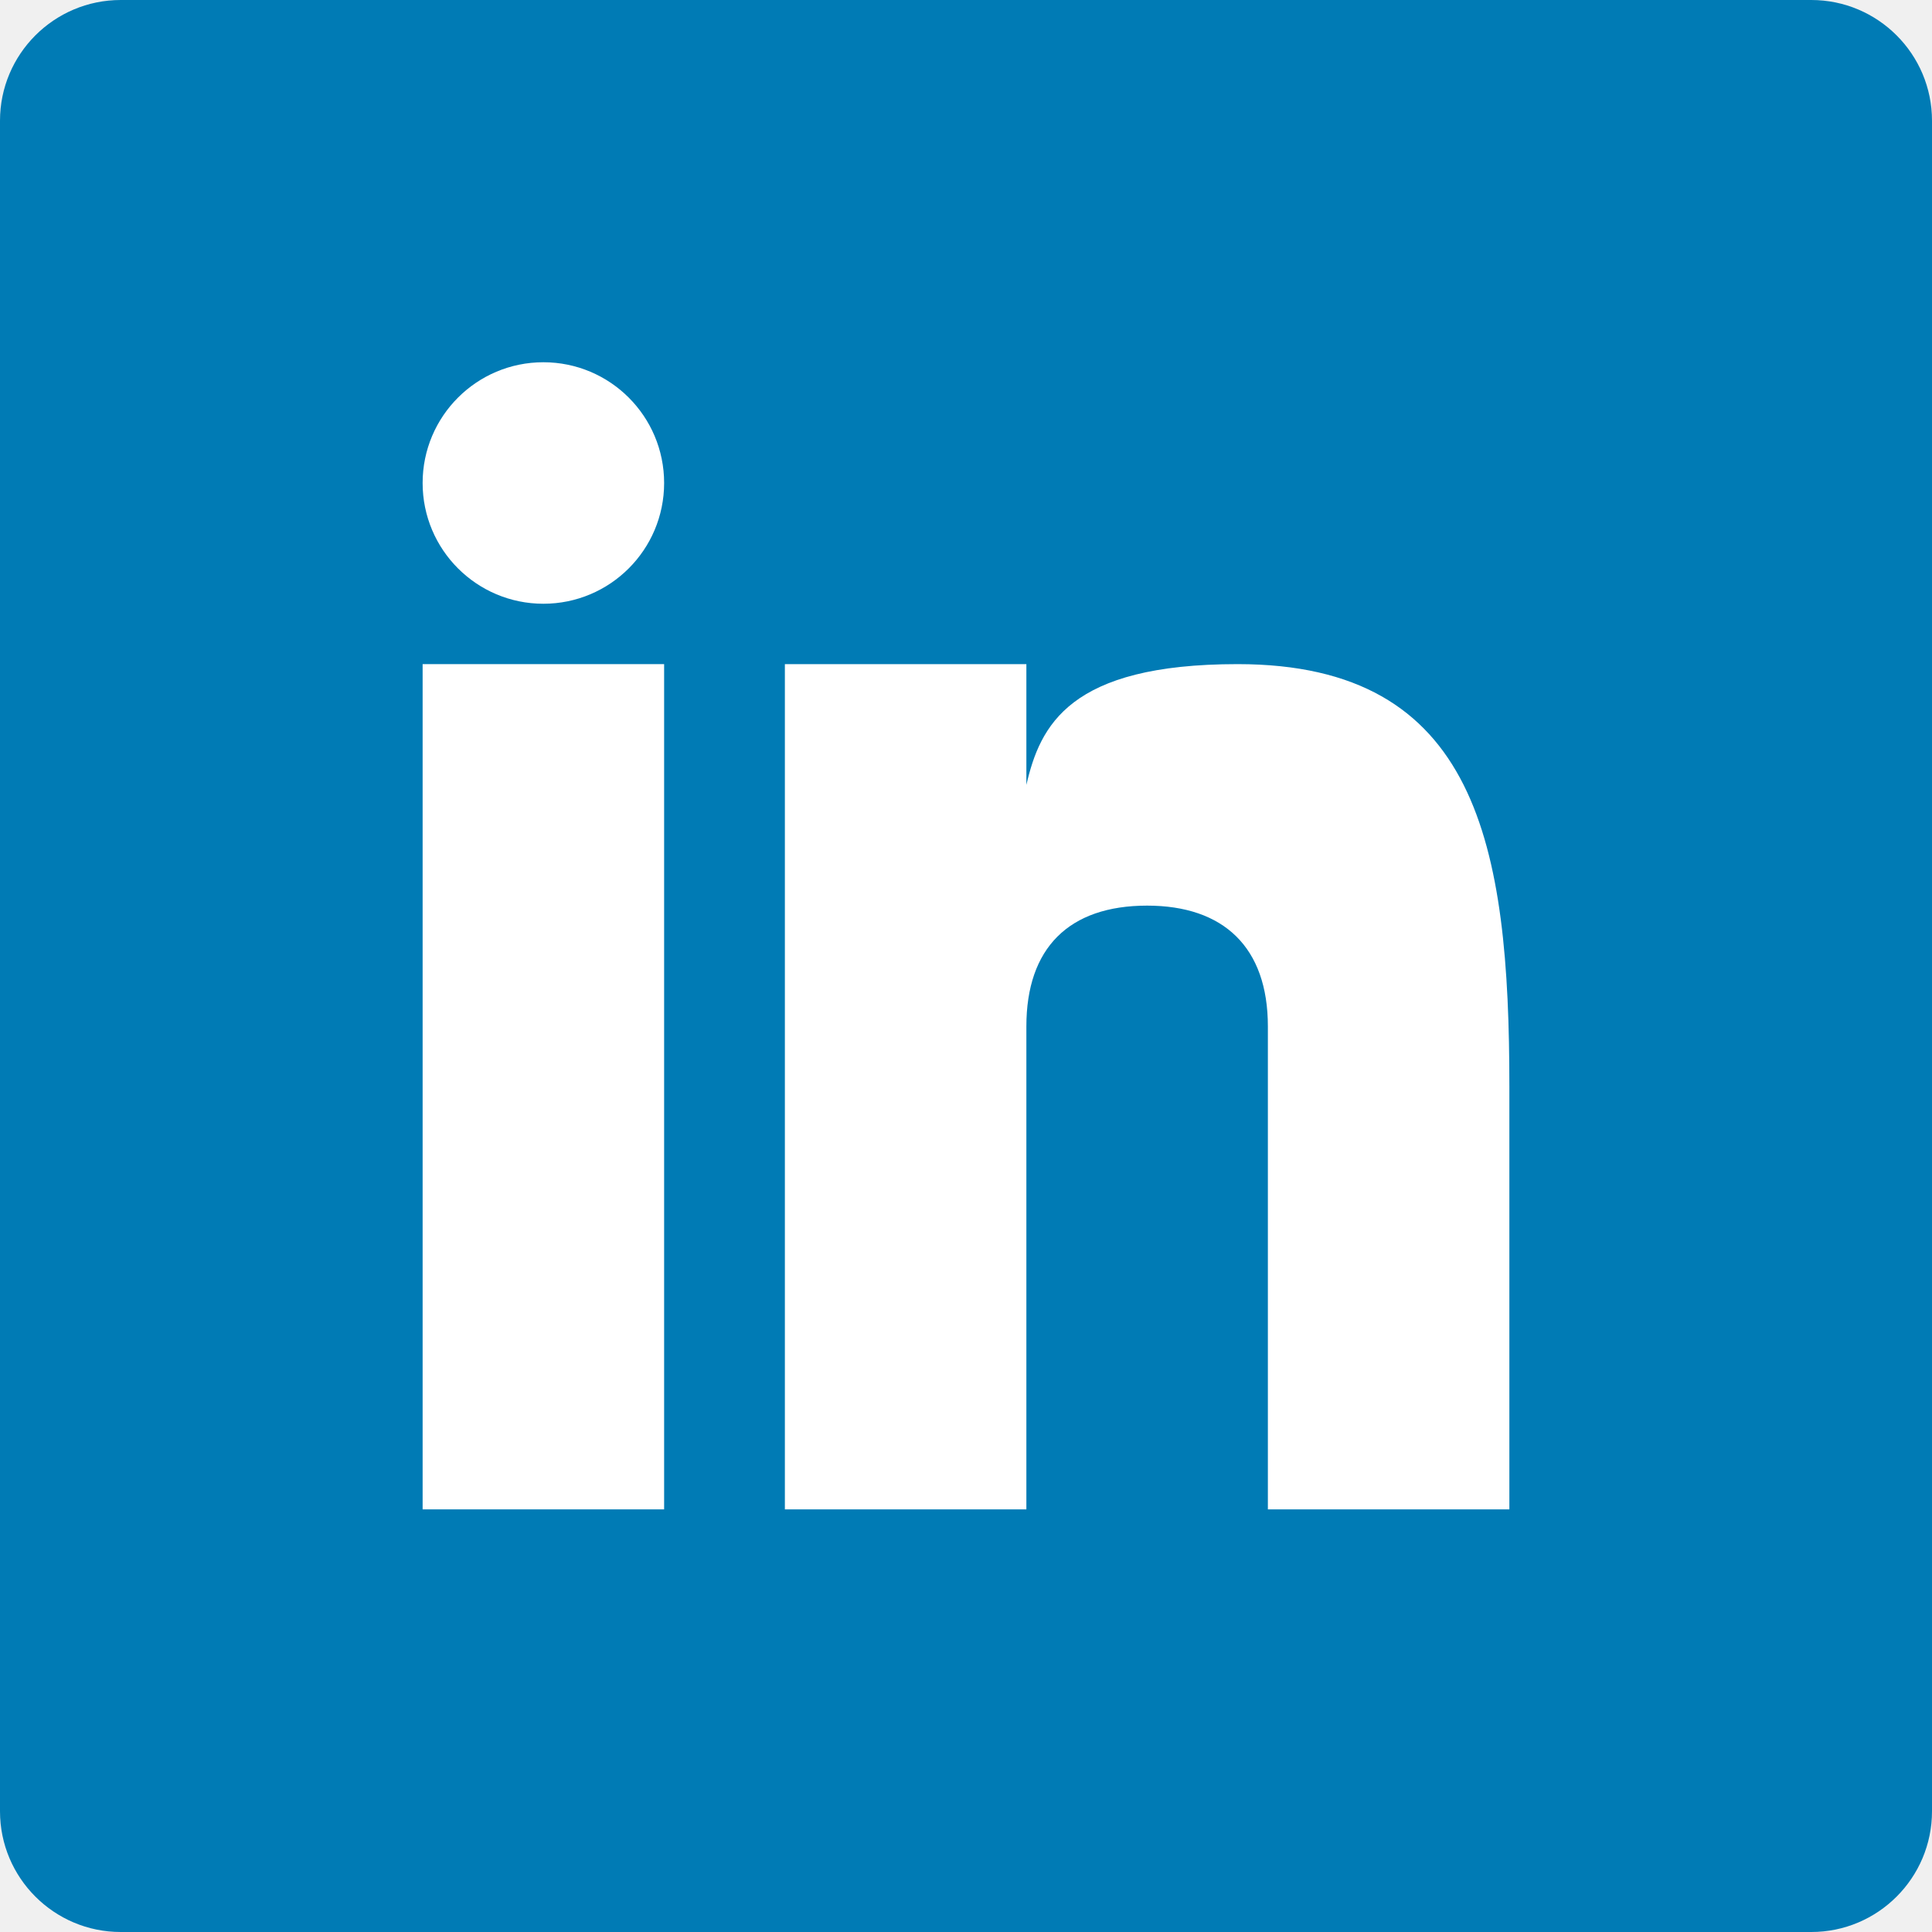
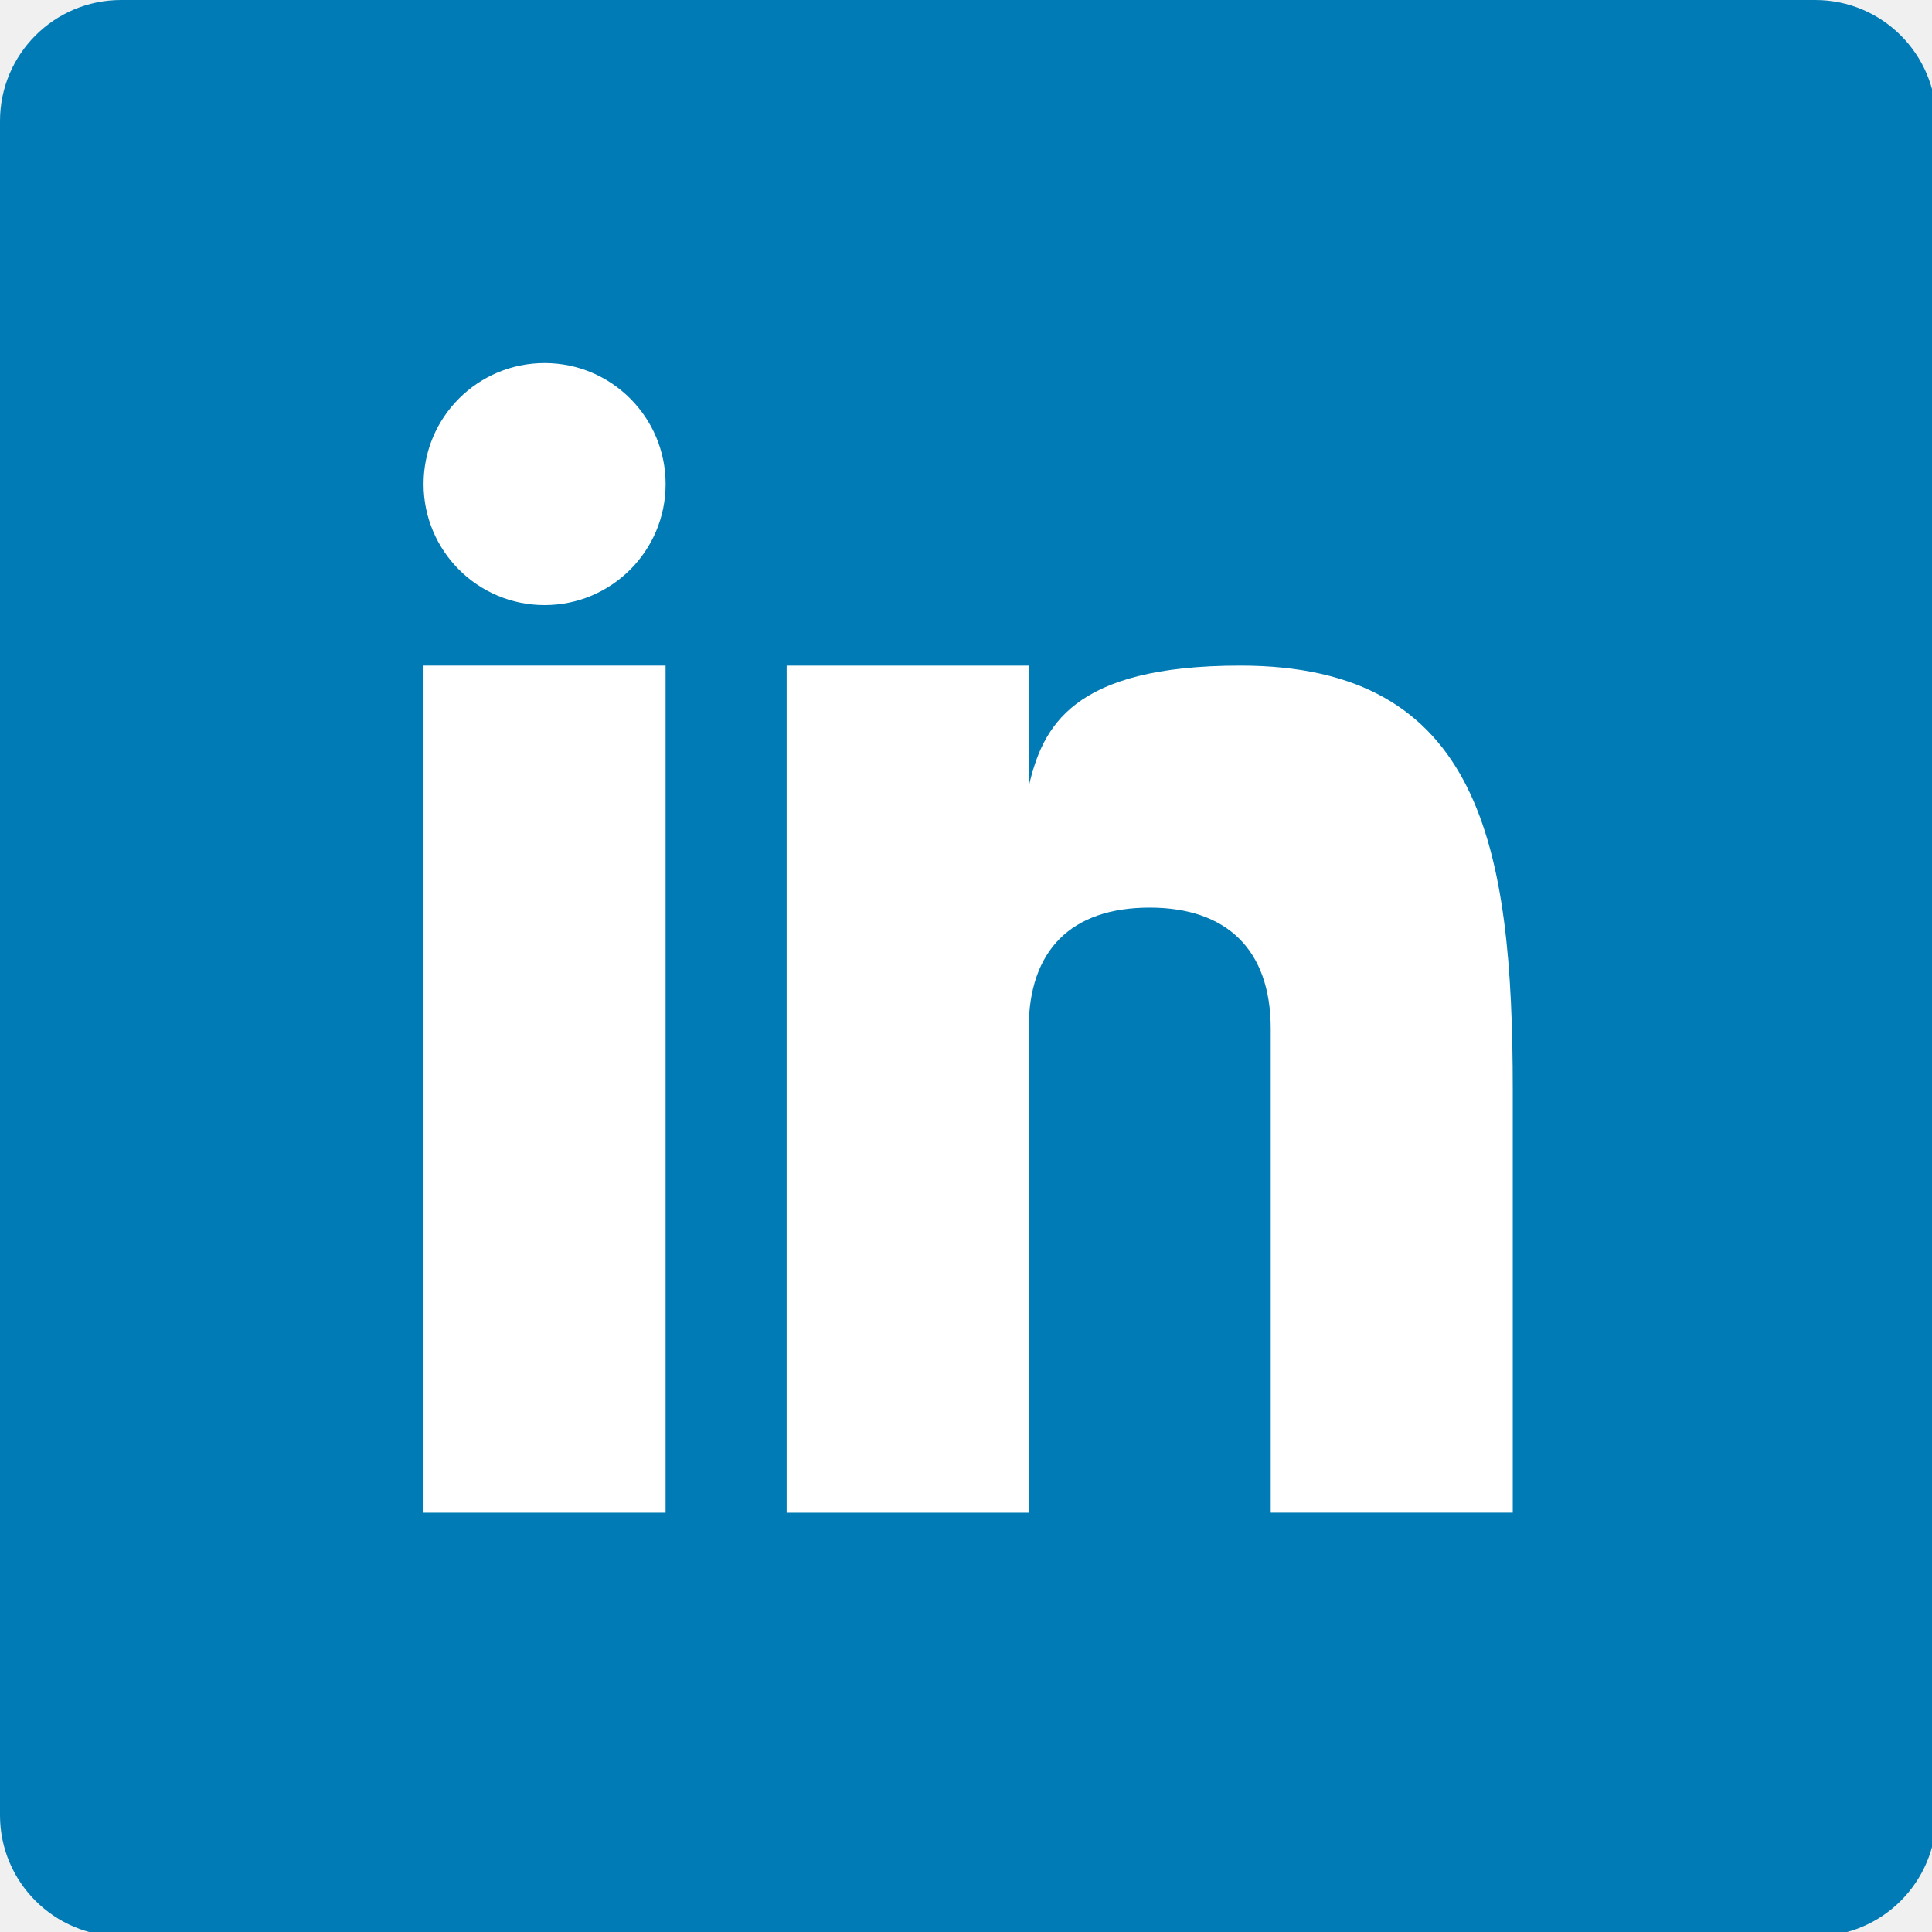
- <svg xmlns="http://www.w3.org/2000/svg" enable-background="new 0 0 32 32" height="32px" id="Layer_1" version="1.0" viewBox="0 0 32 32" width="32px" xml:space="preserve">
+ <svg xmlns="http://www.w3.org/2000/svg" version="1.1" id="Layer_1" x="0px" y="0px" width="50px" height="50px" viewBox="-9 -9 50 50" enable-background="new -9 -9 50 50" xml:space="preserve">
  <g>
-     <path d="M32,30c0,1.104-0.896,2-2,2H2c-1.104,0-2-0.896-2-2V2c0-1.104,0.896-2,2-2h28c1.104,0,2,0.896,2,2V30z" fill="#007BB5" />
+     <path fill="#007BB5" d="M41.11,37.979c0,1.729-1.403,3.132-3.132,3.132H-5.868C-7.597,41.11-9,39.707-9,37.979V-5.868   C-9-7.597-7.597-9-5.868-9h43.847c1.729,0,3.132,1.403,3.132,3.132V37.979z" />
    <g>
-       <rect fill="#FFFFFF" height="14" width="4" x="7" y="11" />
-       <path d="M20.499,11c-2.791,0-3.271,1.018-3.499,2v-2h-4v14h4v-8c0-1.297,0.703-2,2-2c1.266,0,2,0.688,2,2v8h4v-7    C25,14,24.479,11,20.499,11z" fill="#FFFFFF" />
-       <circle cx="9" cy="8" fill="#FFFFFF" r="2" />
+       <rect x="1.961" y="8.226" fill="#FFFFFF" width="6.264" height="21.923" />
+       <path fill="#FFFFFF" d="M23.101,8.226c-4.371,0-5.121,1.594-5.479,3.132V8.226h-6.264v21.923h6.264V17.621    c0-2.031,1.102-3.132,3.132-3.132c1.981,0,3.132,1.077,3.132,3.132v12.527h6.264V19.188C30.148,12.923,29.332,8.226,23.101,8.226z    " />
+       <circle fill="#FFFFFF" cx="5.094" cy="3.528" r="3.132" />
    </g>
  </g>
-   <g />
-   <g />
-   <g />
-   <g />
-   <g />
-   <g />
</svg>
